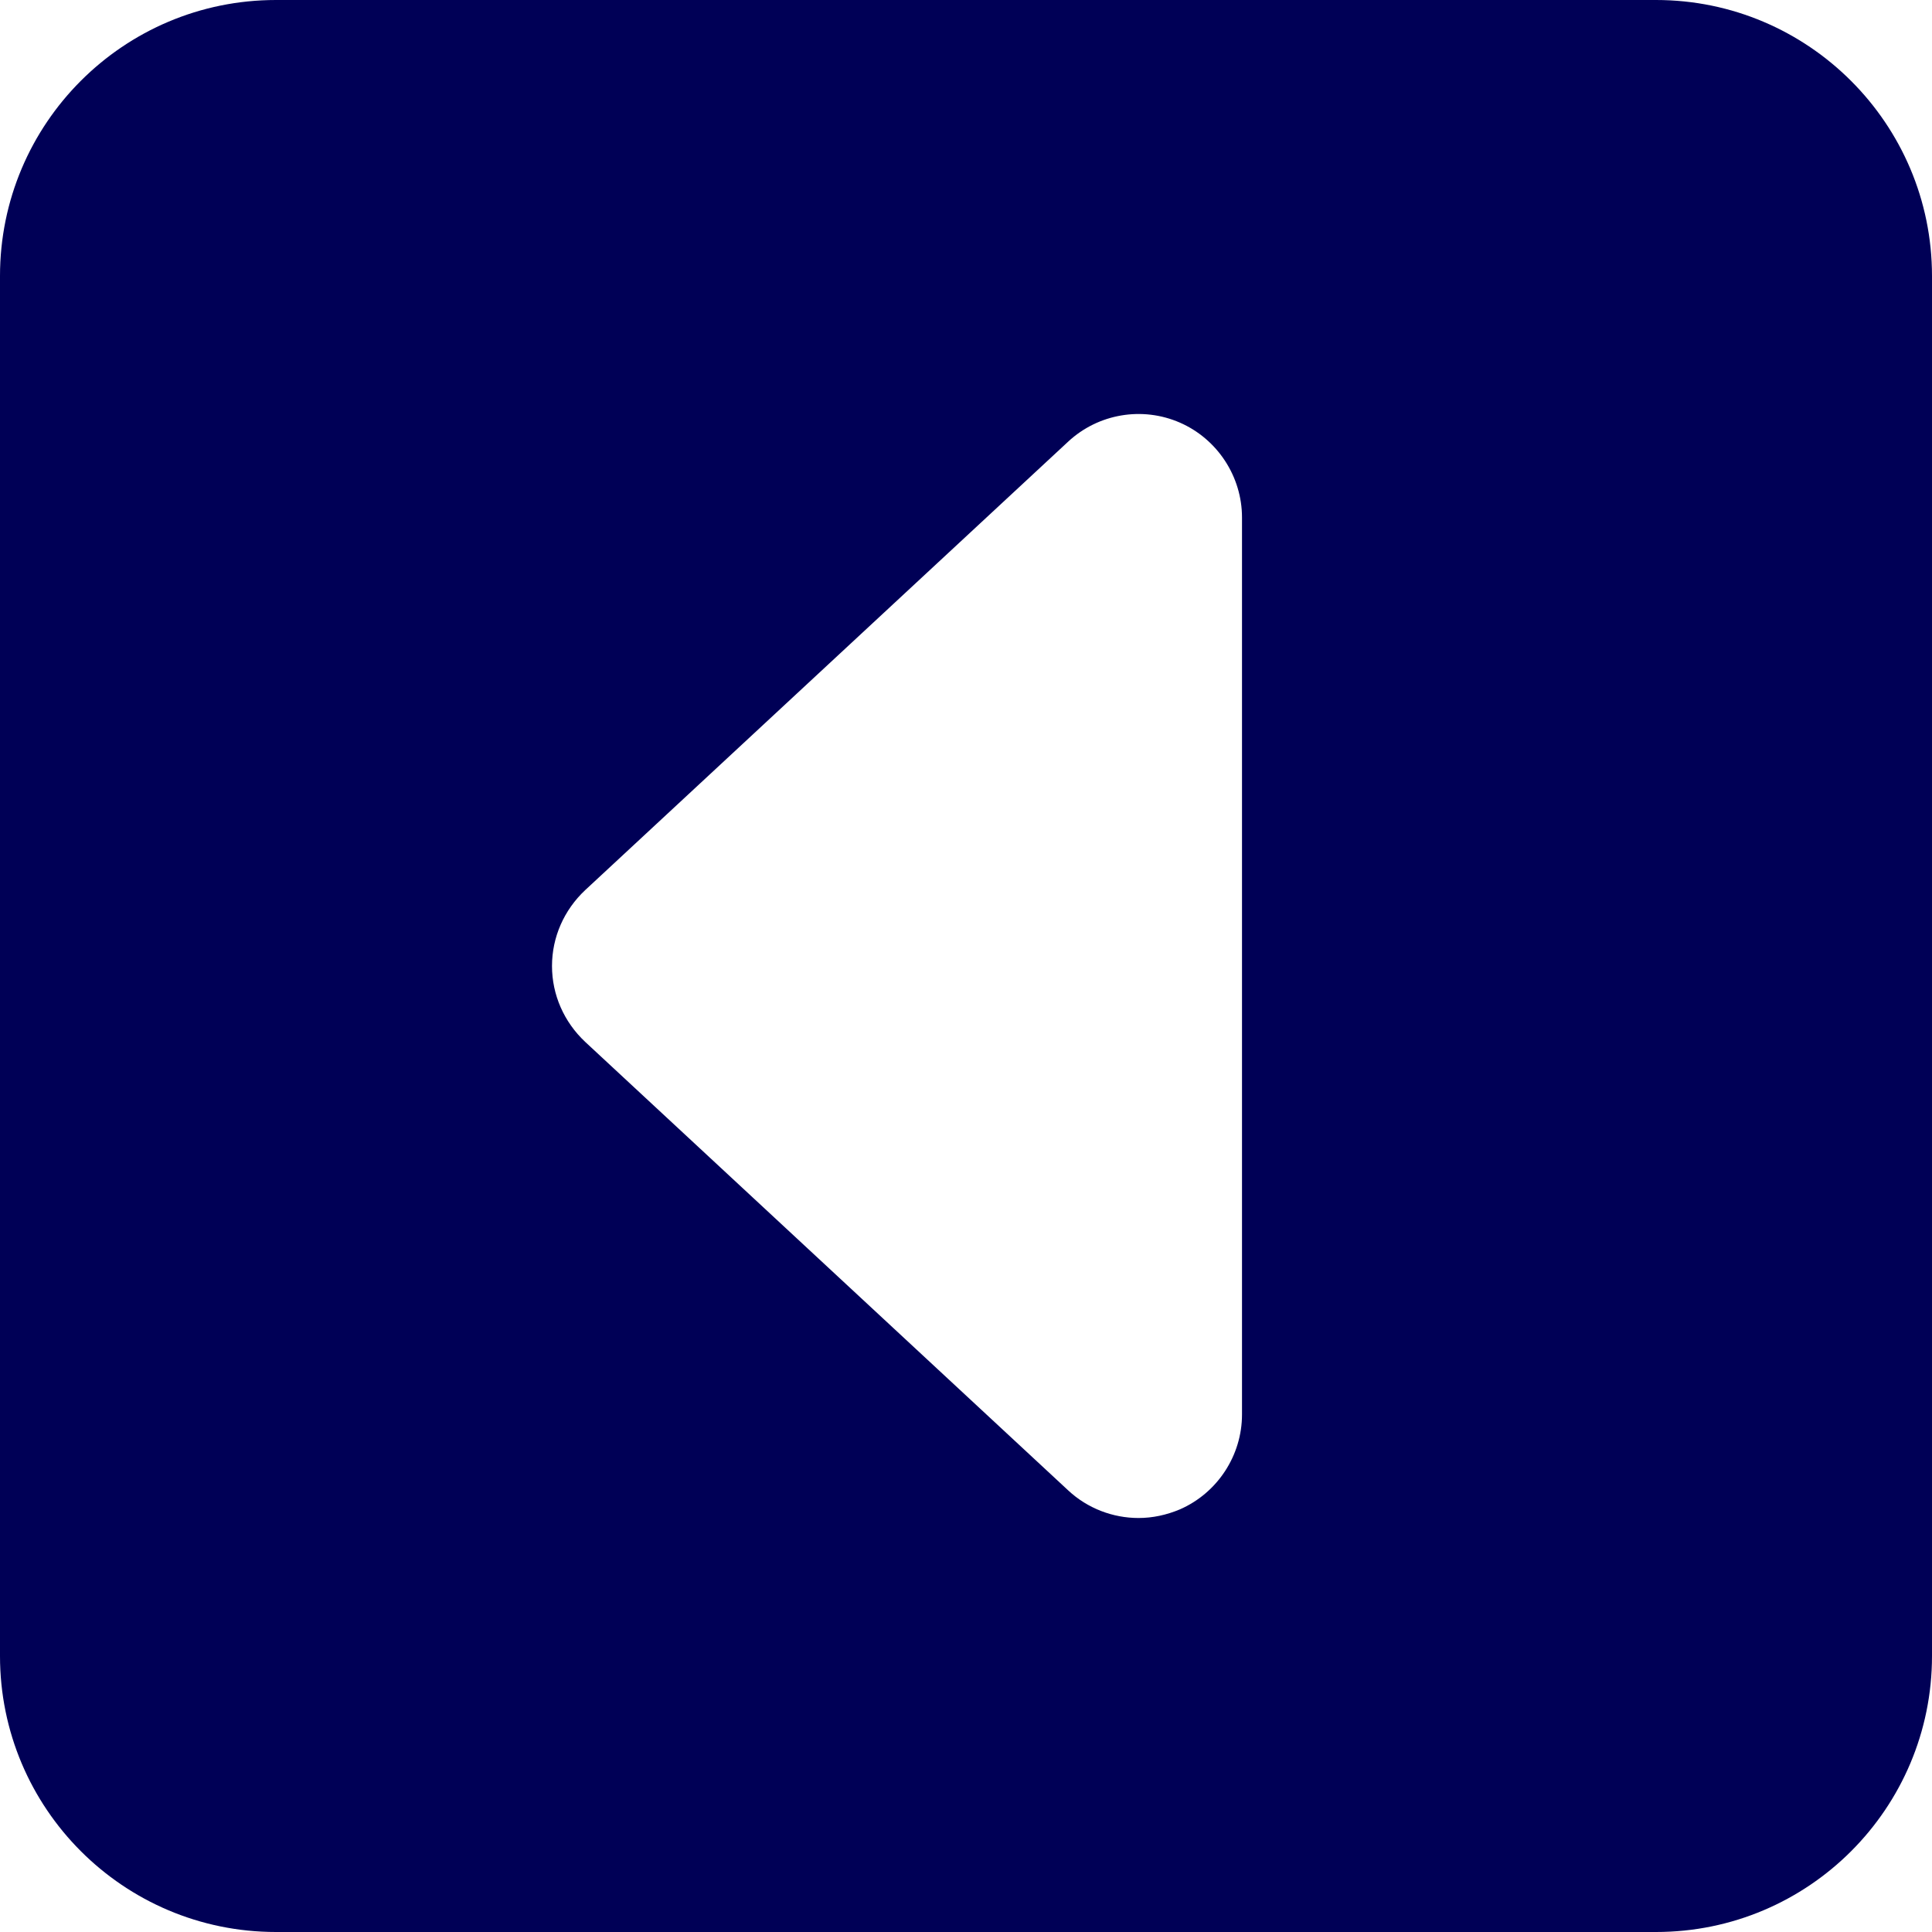
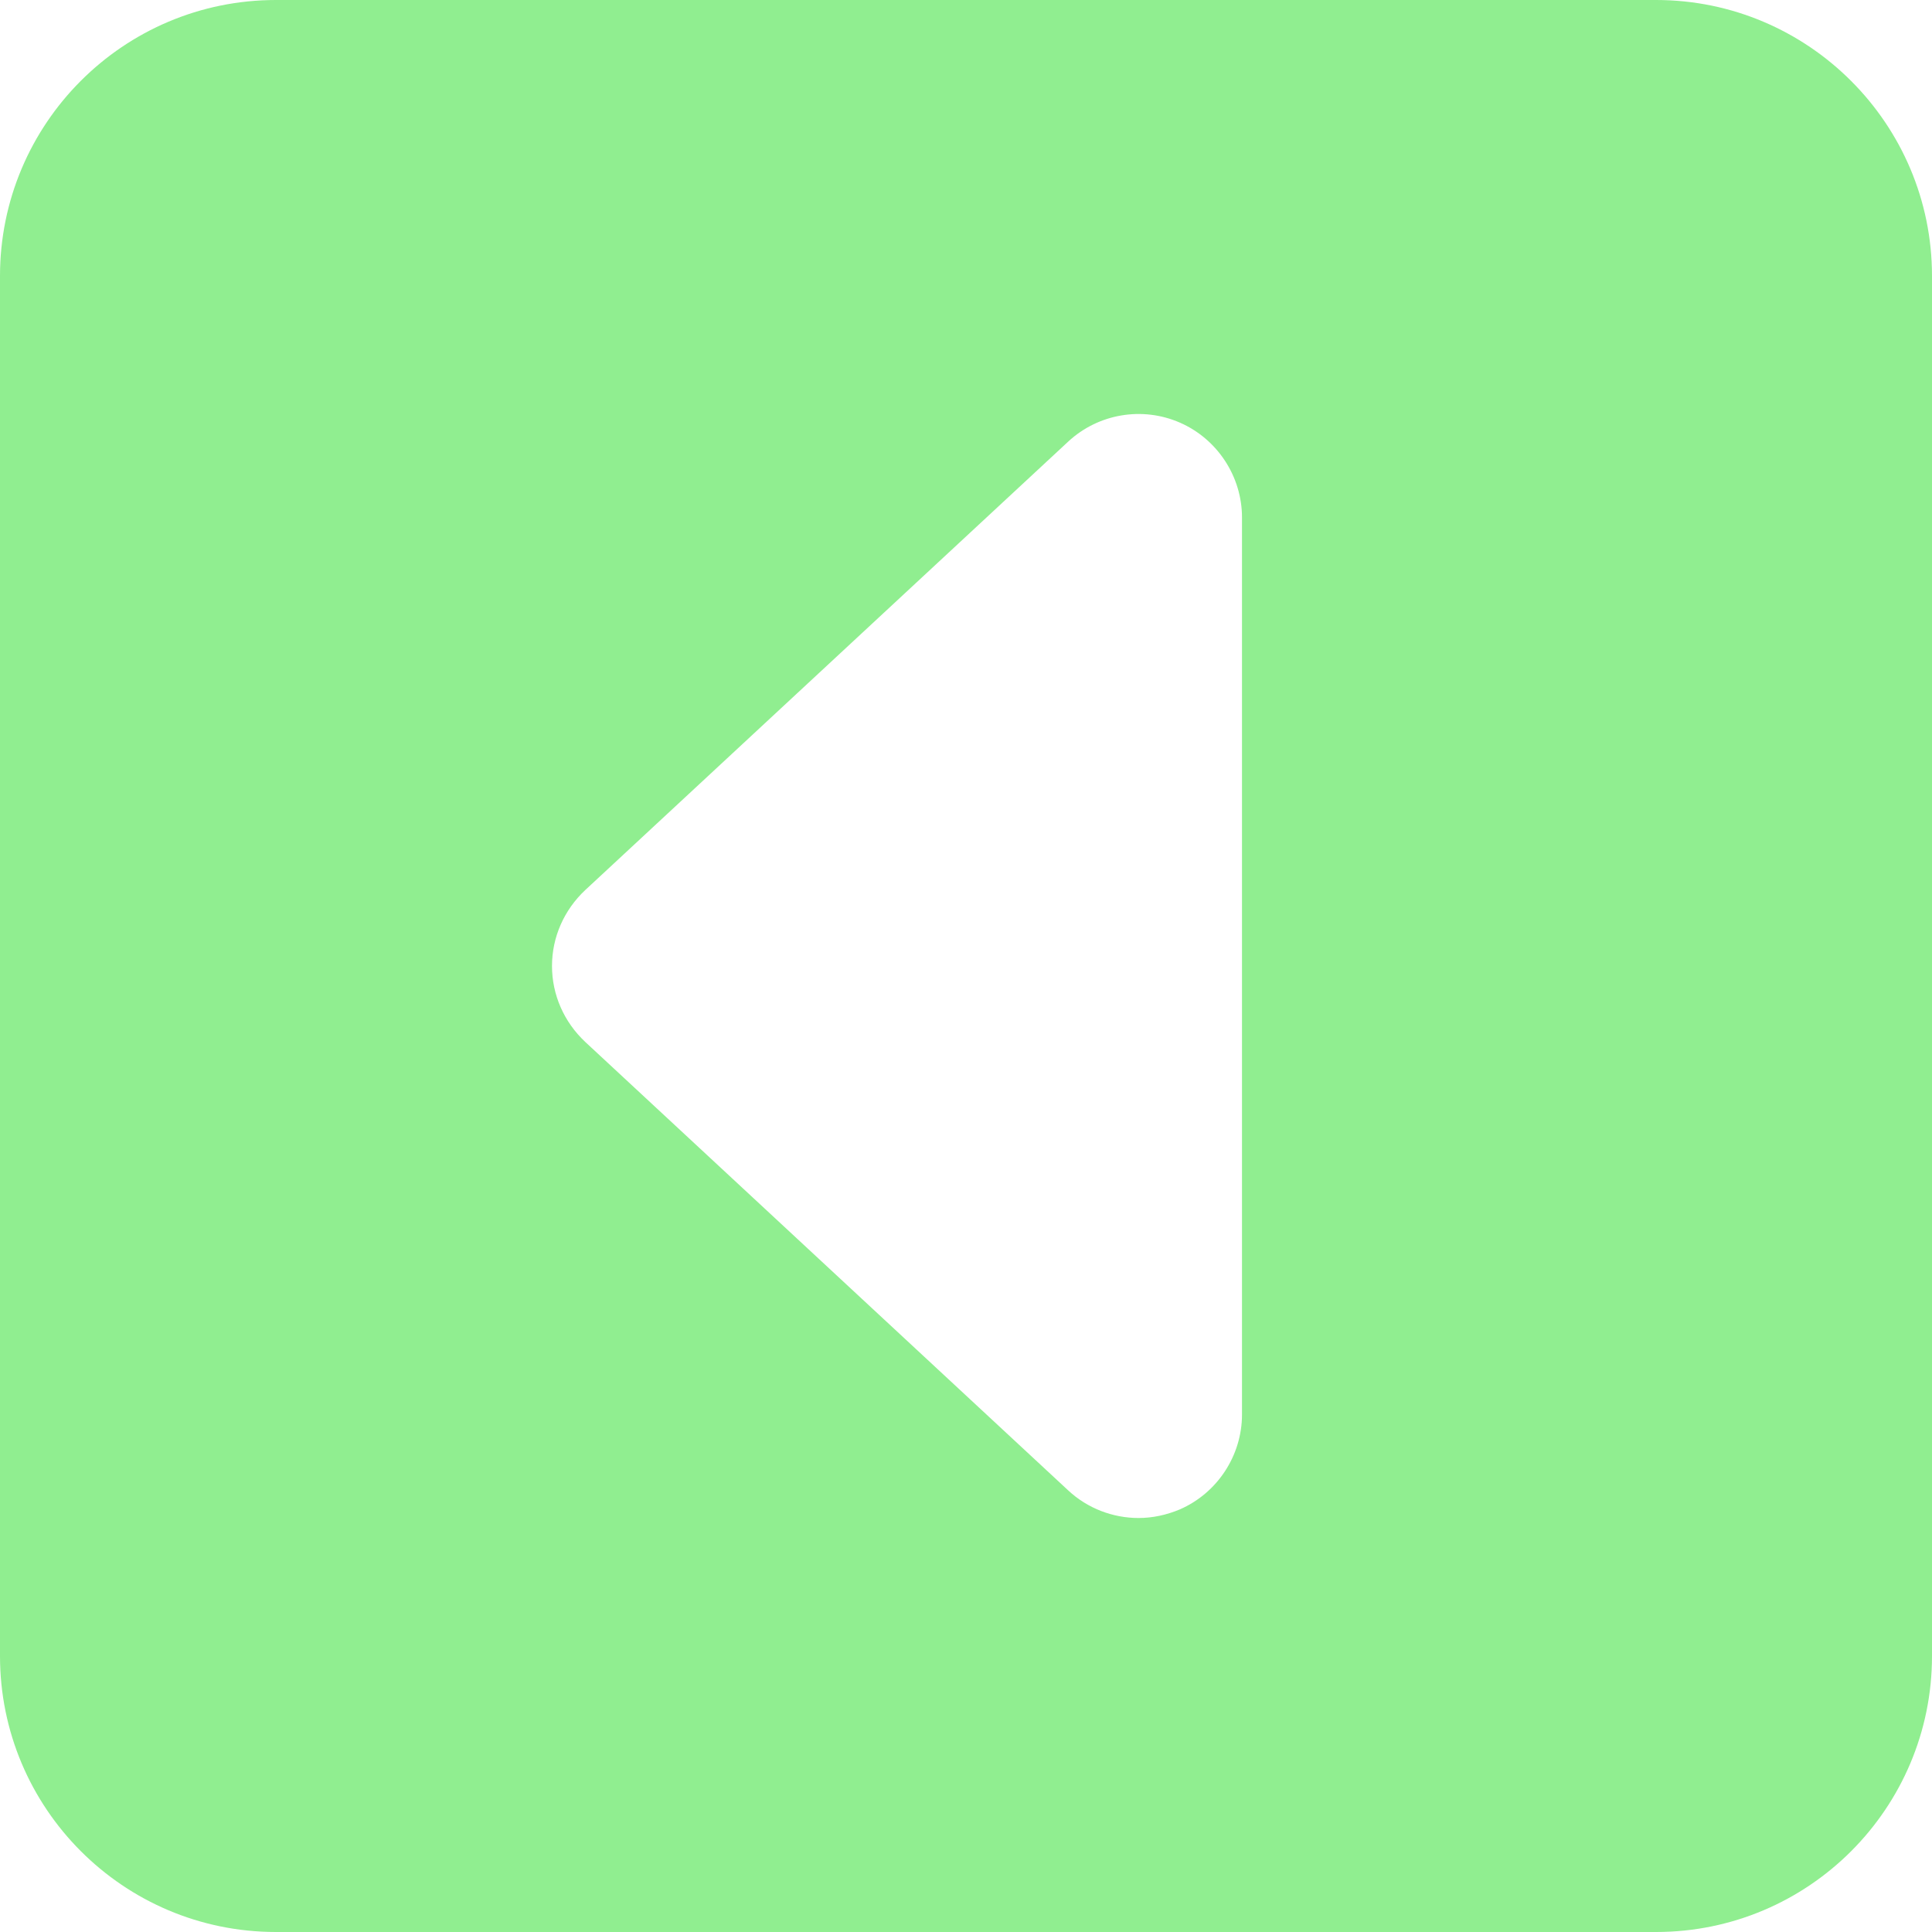
<svg xmlns="http://www.w3.org/2000/svg" version="1.1" id="Layer_1" x="0px" y="0px" viewBox="0 0 448 448" style="enable-background:new 0 0 448 448;" xml:space="preserve">
  <style type="text/css">
- 	.st0{fill:#000056;}
+ 	.st0{fill:#90EE90;}
</style>
  <path class="st0" d="M384,0H64C28.6,0,0,28.7,0,64v320c0,35.3,28.6,64,64,64h320c35.4,0,64-28.7,64-64V64C448,28.7,419.3,0,384,0z   M288,328c0,9.5-5.7,18.2-14.4,22c-3.1,1.3-6.3,2-9.6,2c-5.9,0-11.8-2.2-16.3-6.4l-112-104c-4.9-4.6-7.7-10.9-7.7-17.6  s2.8-13,7.7-17.6l112-104c7-6.5,17.2-8.2,25.9-4.4c8.7,3.8,14.4,12.5,14.4,22V328z" />
</svg>
